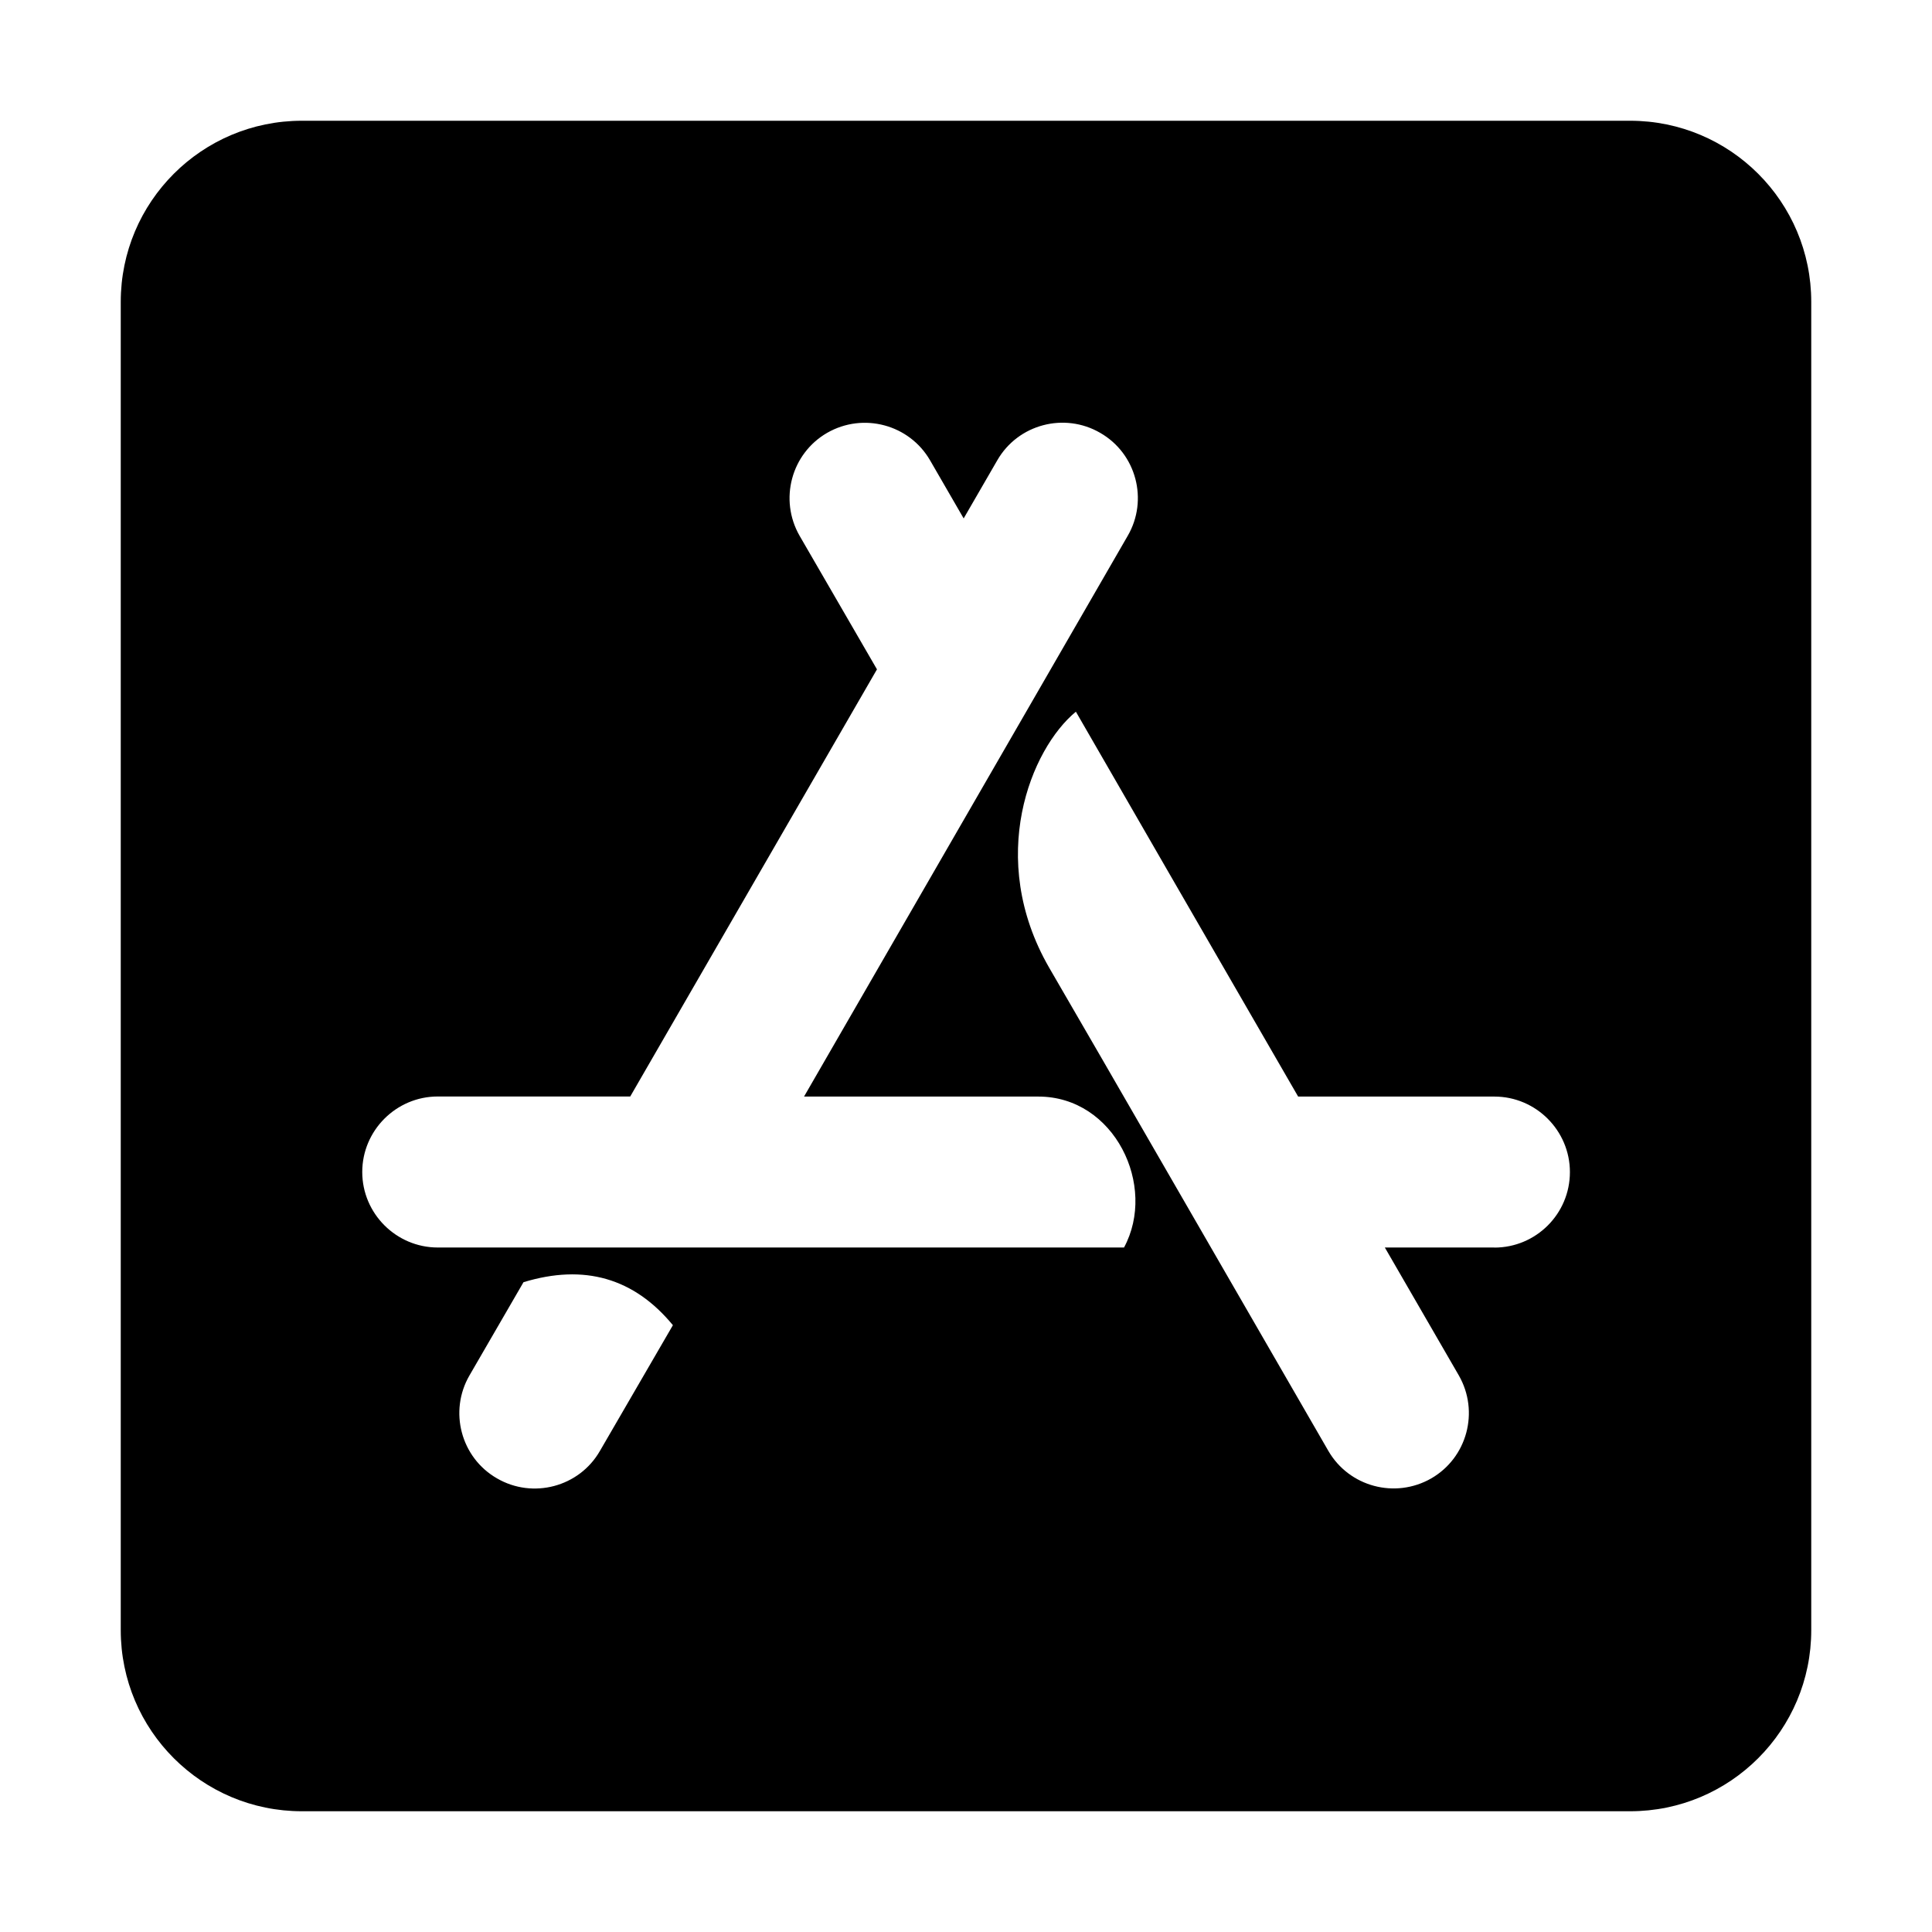
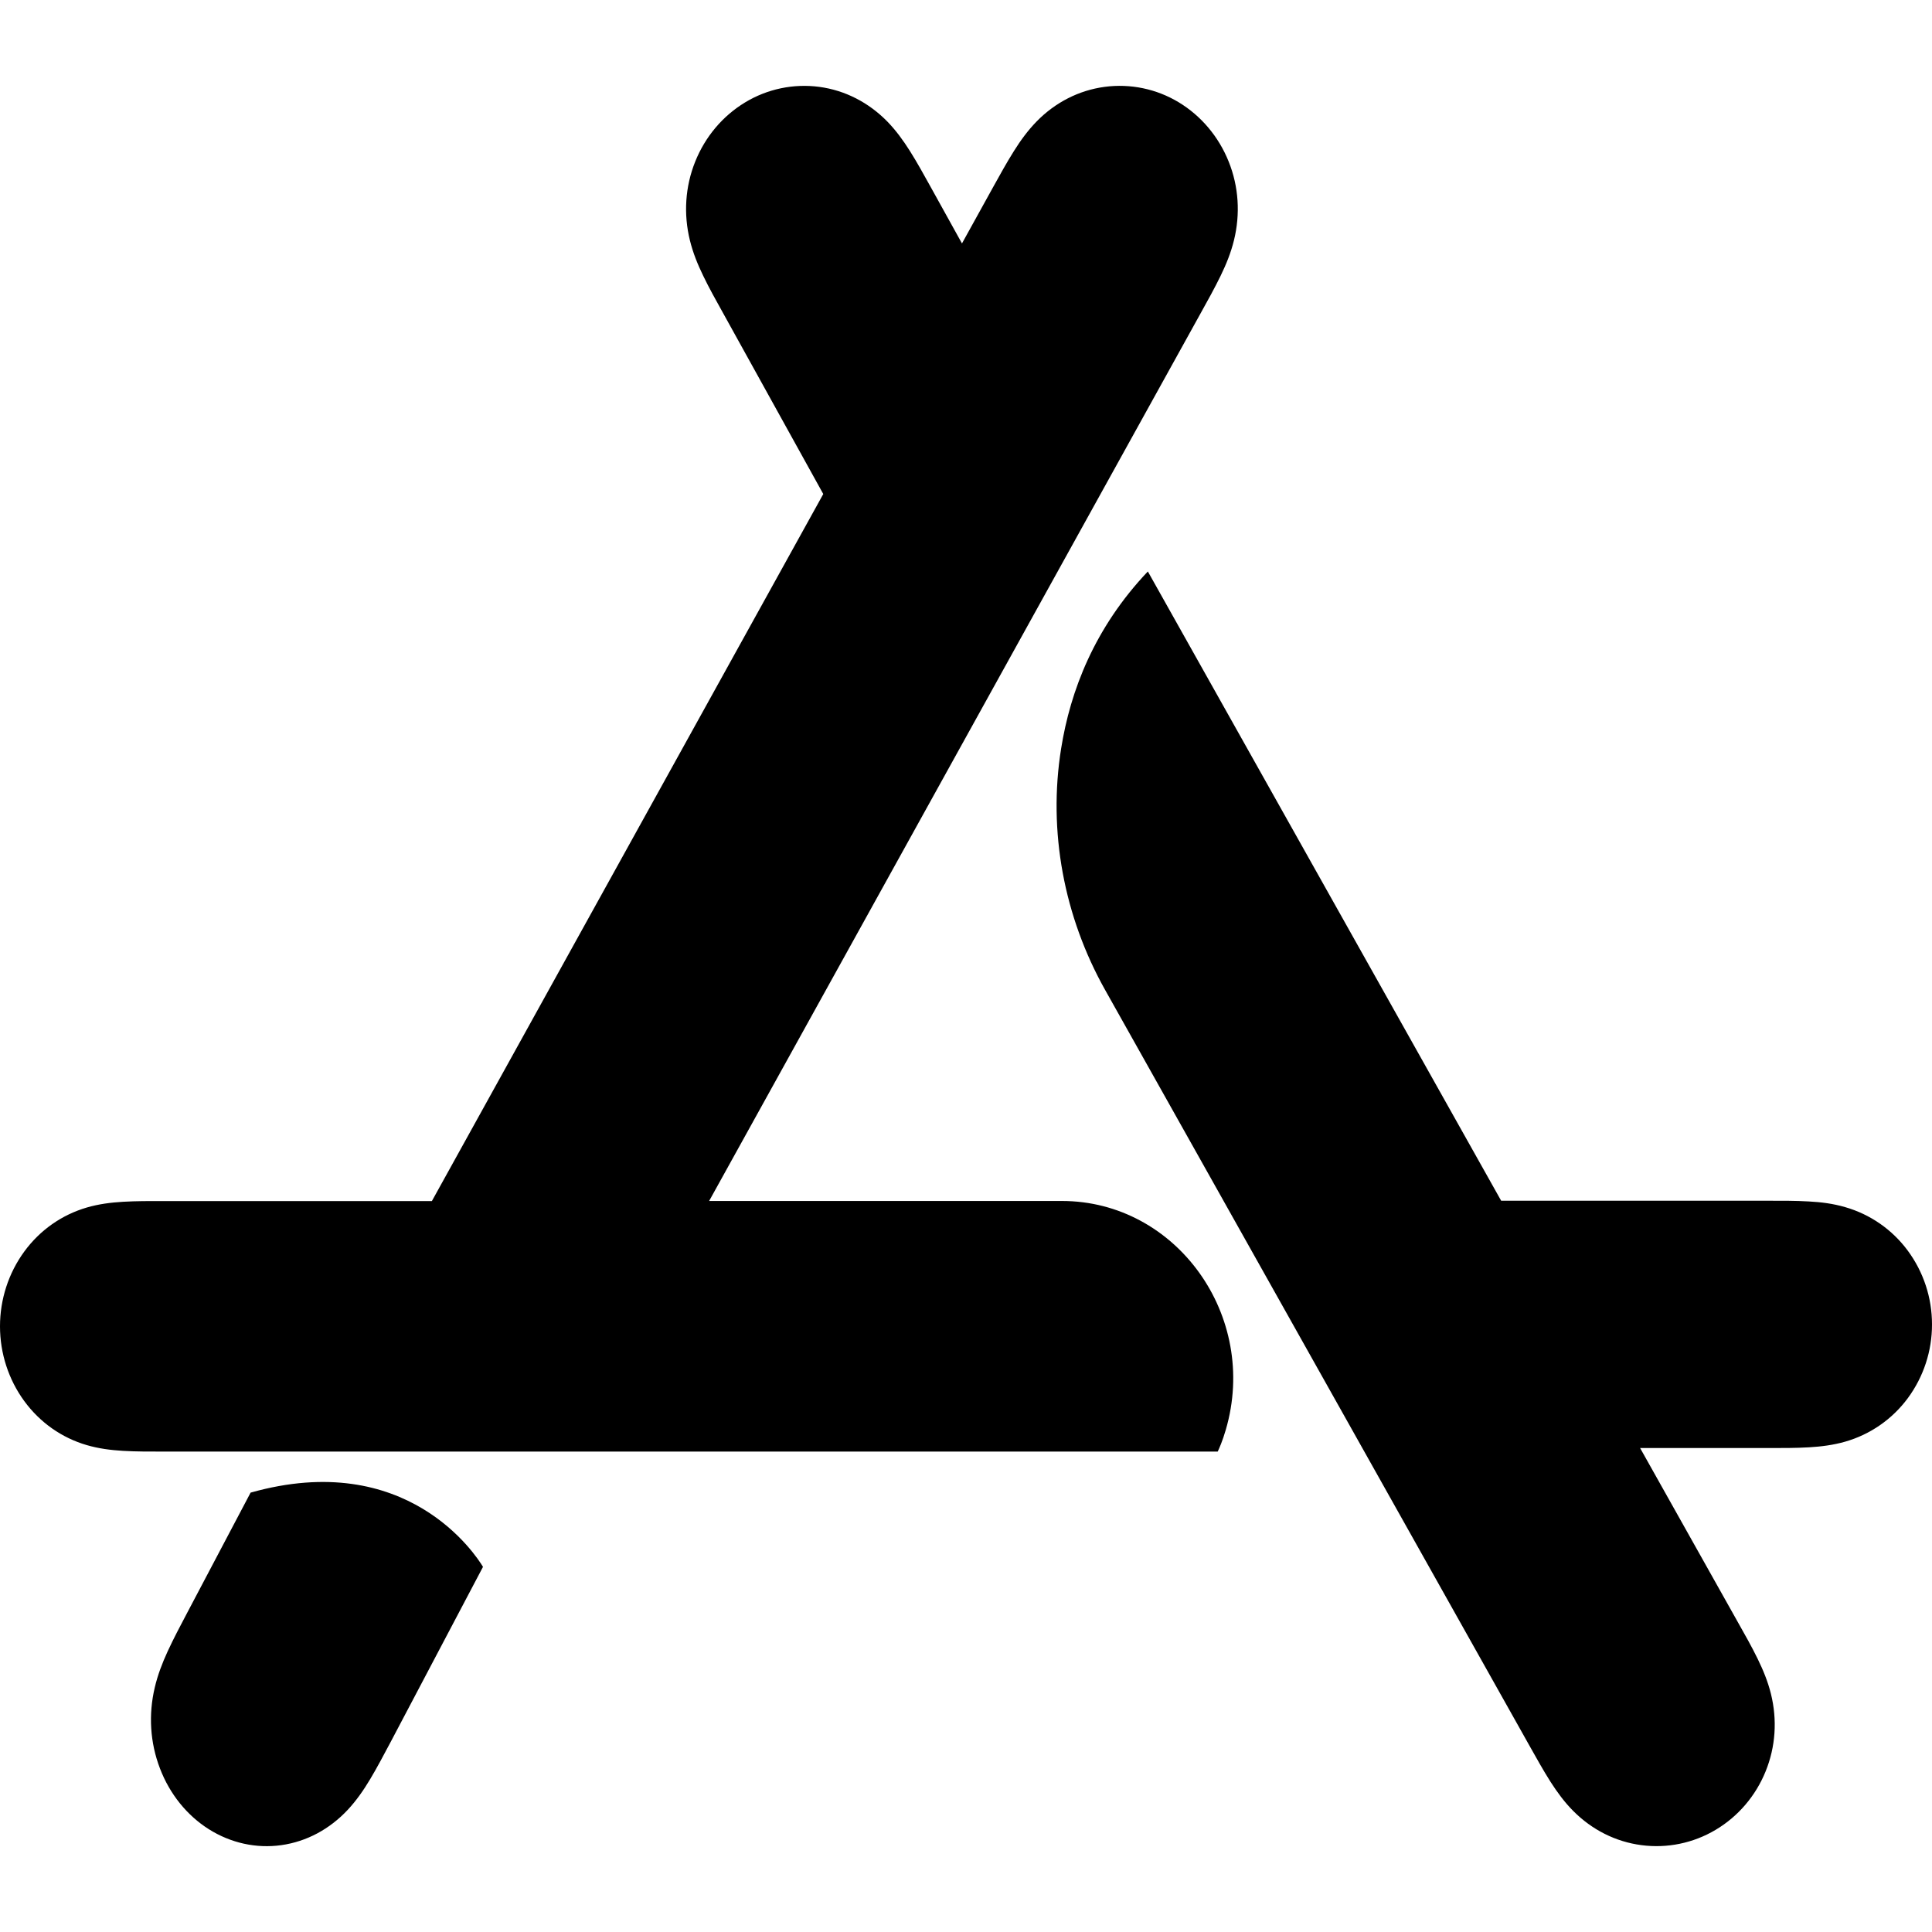
<svg class="link-svc-icon" viewBox="0 0 24 24" aria-hidden="true">
-   <path d="M20.25 1.5H3.75C2.507 1.5 1.5 2.507 1.5 3.75v16.5C1.5 21.493 2.507 22.5 3.75 22.5h16.5c1.243 0 2.25-1.007 2.25-2.25V3.75C22.5 2.507 21.493 1.5 20.25 1.5zM7.453 18.023c-.258.45-.835.6-1.279.342-.45-.258-.6-.835-.342-1.279l.671-1.158c.754-.23 1.373-.052 1.856.534zM13.964 15.497H5.438c-.516 0-.938-.422-.938-.938s.422-.938.938-.938h2.391l3.065-5.306-.961-1.659c-.258-.45-.103-1.022.342-1.279.45-.258 1.022-.103 1.279.342l.417.721.417-.721c.258-.45.835-.6 1.279-.342.45.258.6.835.342 1.279l-4.021 6.966h2.911c.947 0 1.477 1.111 1.064 1.875zM18.563 15.497h-1.36l.919 1.589c.258.45.103 1.022-.342 1.279-.45.258-1.022.103-1.279-.342-1.542-2.667-2.695-4.673-3.469-6.004-.783-1.36-.225-2.719.333-3.178.614 1.064 1.533 2.658 2.761 4.781h2.438c.516 0 .938.422.938.938 0 .52-.422.938-.938.938z" />
+   <path d="M8.809 14.919l6.111-11.037c.084-.151.168-.302.244-.458.069-.142.127-.285.165-.44.08-.326.059-.666-.066-.977-.124-.309-.342-.568-.62-.736a1.417 1.417 0 0 0-.921-.192c-.321.043-.614.194-.844.429-.109.112-.2.236-.283.369-.092.146-.175.298-.259.449l-.386.698-.387-.698c-.084-.151-.167-.303-.259-.449-.084-.133-.174-.257-.283-.369-.231-.235-.523-.386-.844-.429a1.418 1.418 0 0 0-.921.193c-.278.168-.496.426-.62.736-.125.311-.146.651-.066.977.038.155.096.298.165.44.075.156.16.307.244.458l1.248 2.254-4.862 8.783H2.03c-.168 0-.335-.001-.503.009-.152.009-.3.028-.448.071-.311.091-.582.28-.778.548-.195.267-.301.593-.301.928 0 .335.106.661.301.928.196.268.468.458.778.548.148.043.296.062.448.071.168.01.335.009.503.009h13.097c.017-.036.059-.129.1-.27.415-1.415-.616-2.843-2.035-2.843zM3.113 18.542l-.792 1.501c-.082.155-.164.31-.238.47-.067.146-.124.293-.161.452-.079.335-.058.683.065 1.003.121.318.335.583.607.755.273.172.589.242.901.198.314-.044.601-.199.826-.44.107-.115.195-.242.277-.379.09-.15.171-.306.254-.461L6 19.464c-.09-.149-.947-1.47-2.887-.922m20.586-3.006a1.471 1.471 0 0 0-.779-.541c-.148-.043-.296-.062-.448-.07-.168-.01-.335-.009-.503-.009H18.648l-4.389-7.817c-.665.701-.963 1.485-1.077 2.198-.166 1.033.037 2.093.546 3l5.274 9.393c.084.149.167.299.259.444.084.131.174.254.284.364.231.232.524.381.845.423.319.042.643-.024.922-.19.278-.165.497-.42.621-.726.125-.307.146-.642.066-.964-.038-.153-.096-.294-.165-.435-.075-.154-.16-.303-.244-.452l-1.216-2.166h1.596c.168 0 .335.001.503-.009.152-.009.301-.028.448-.07a1.471 1.471 0 0 0 .779-.541A1.539 1.539 0 0 0 24 16.452a1.539 1.539 0 0 0-.301-.916Z" />
</svg>
